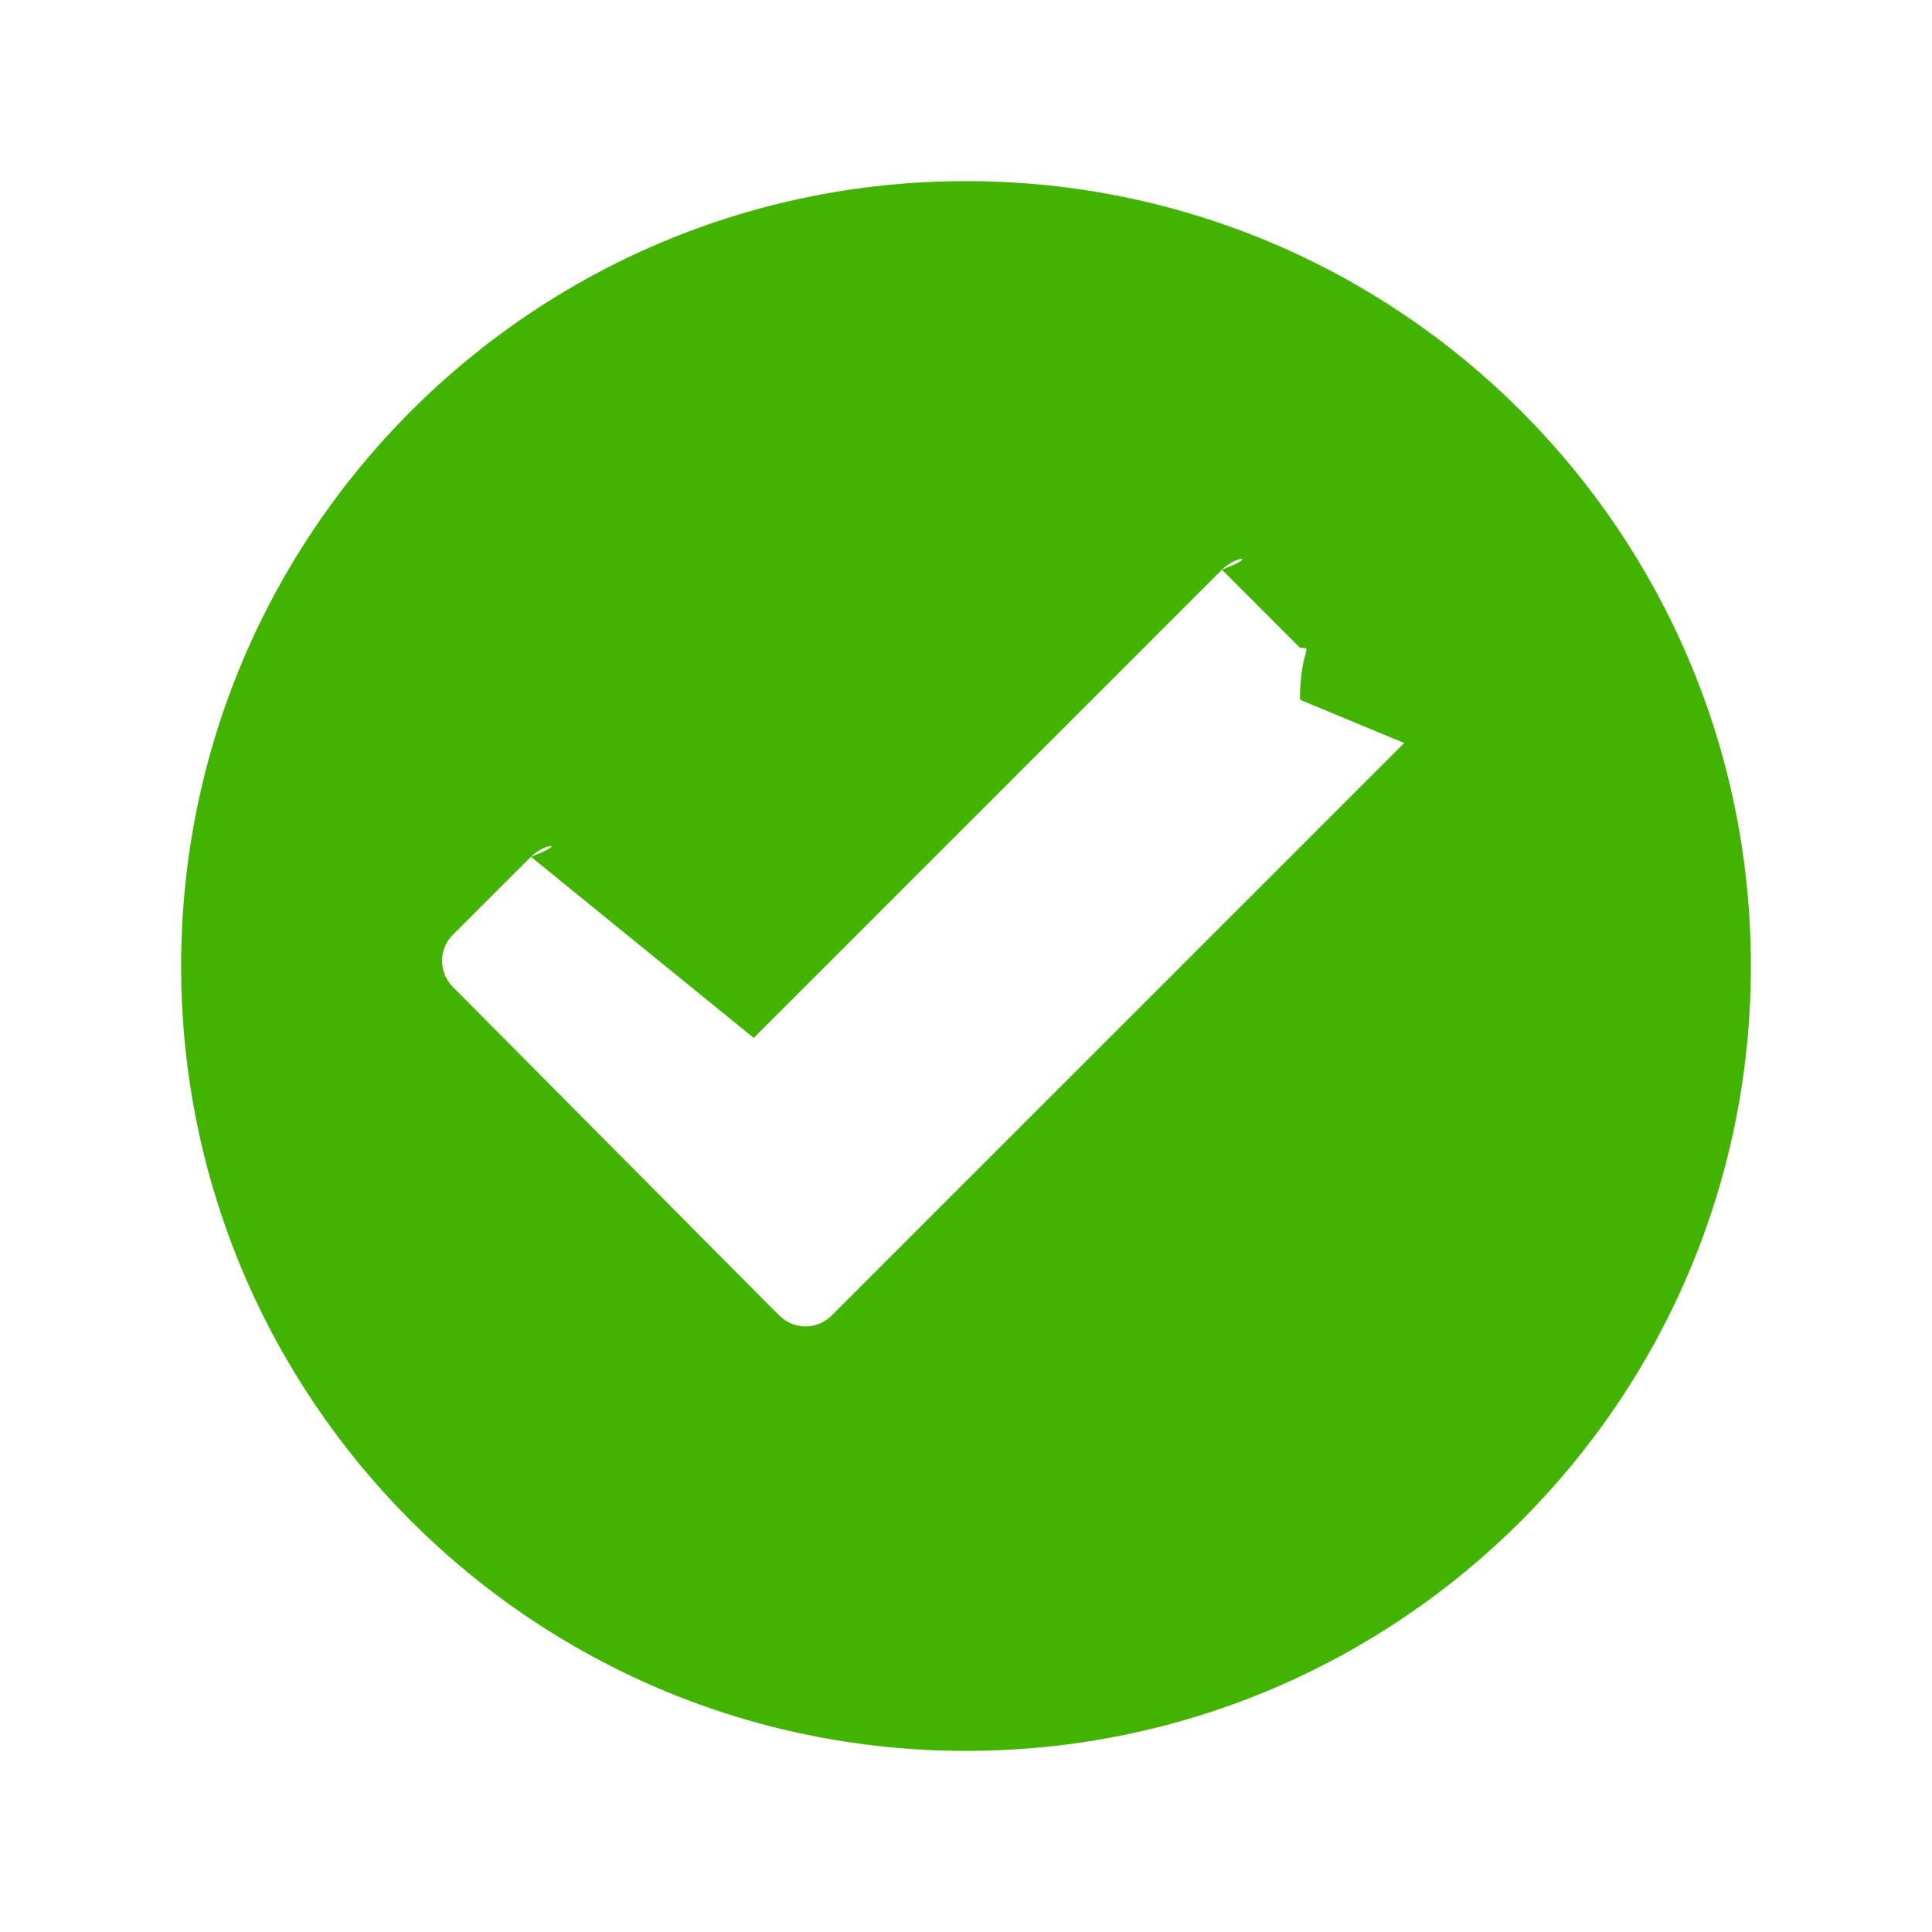
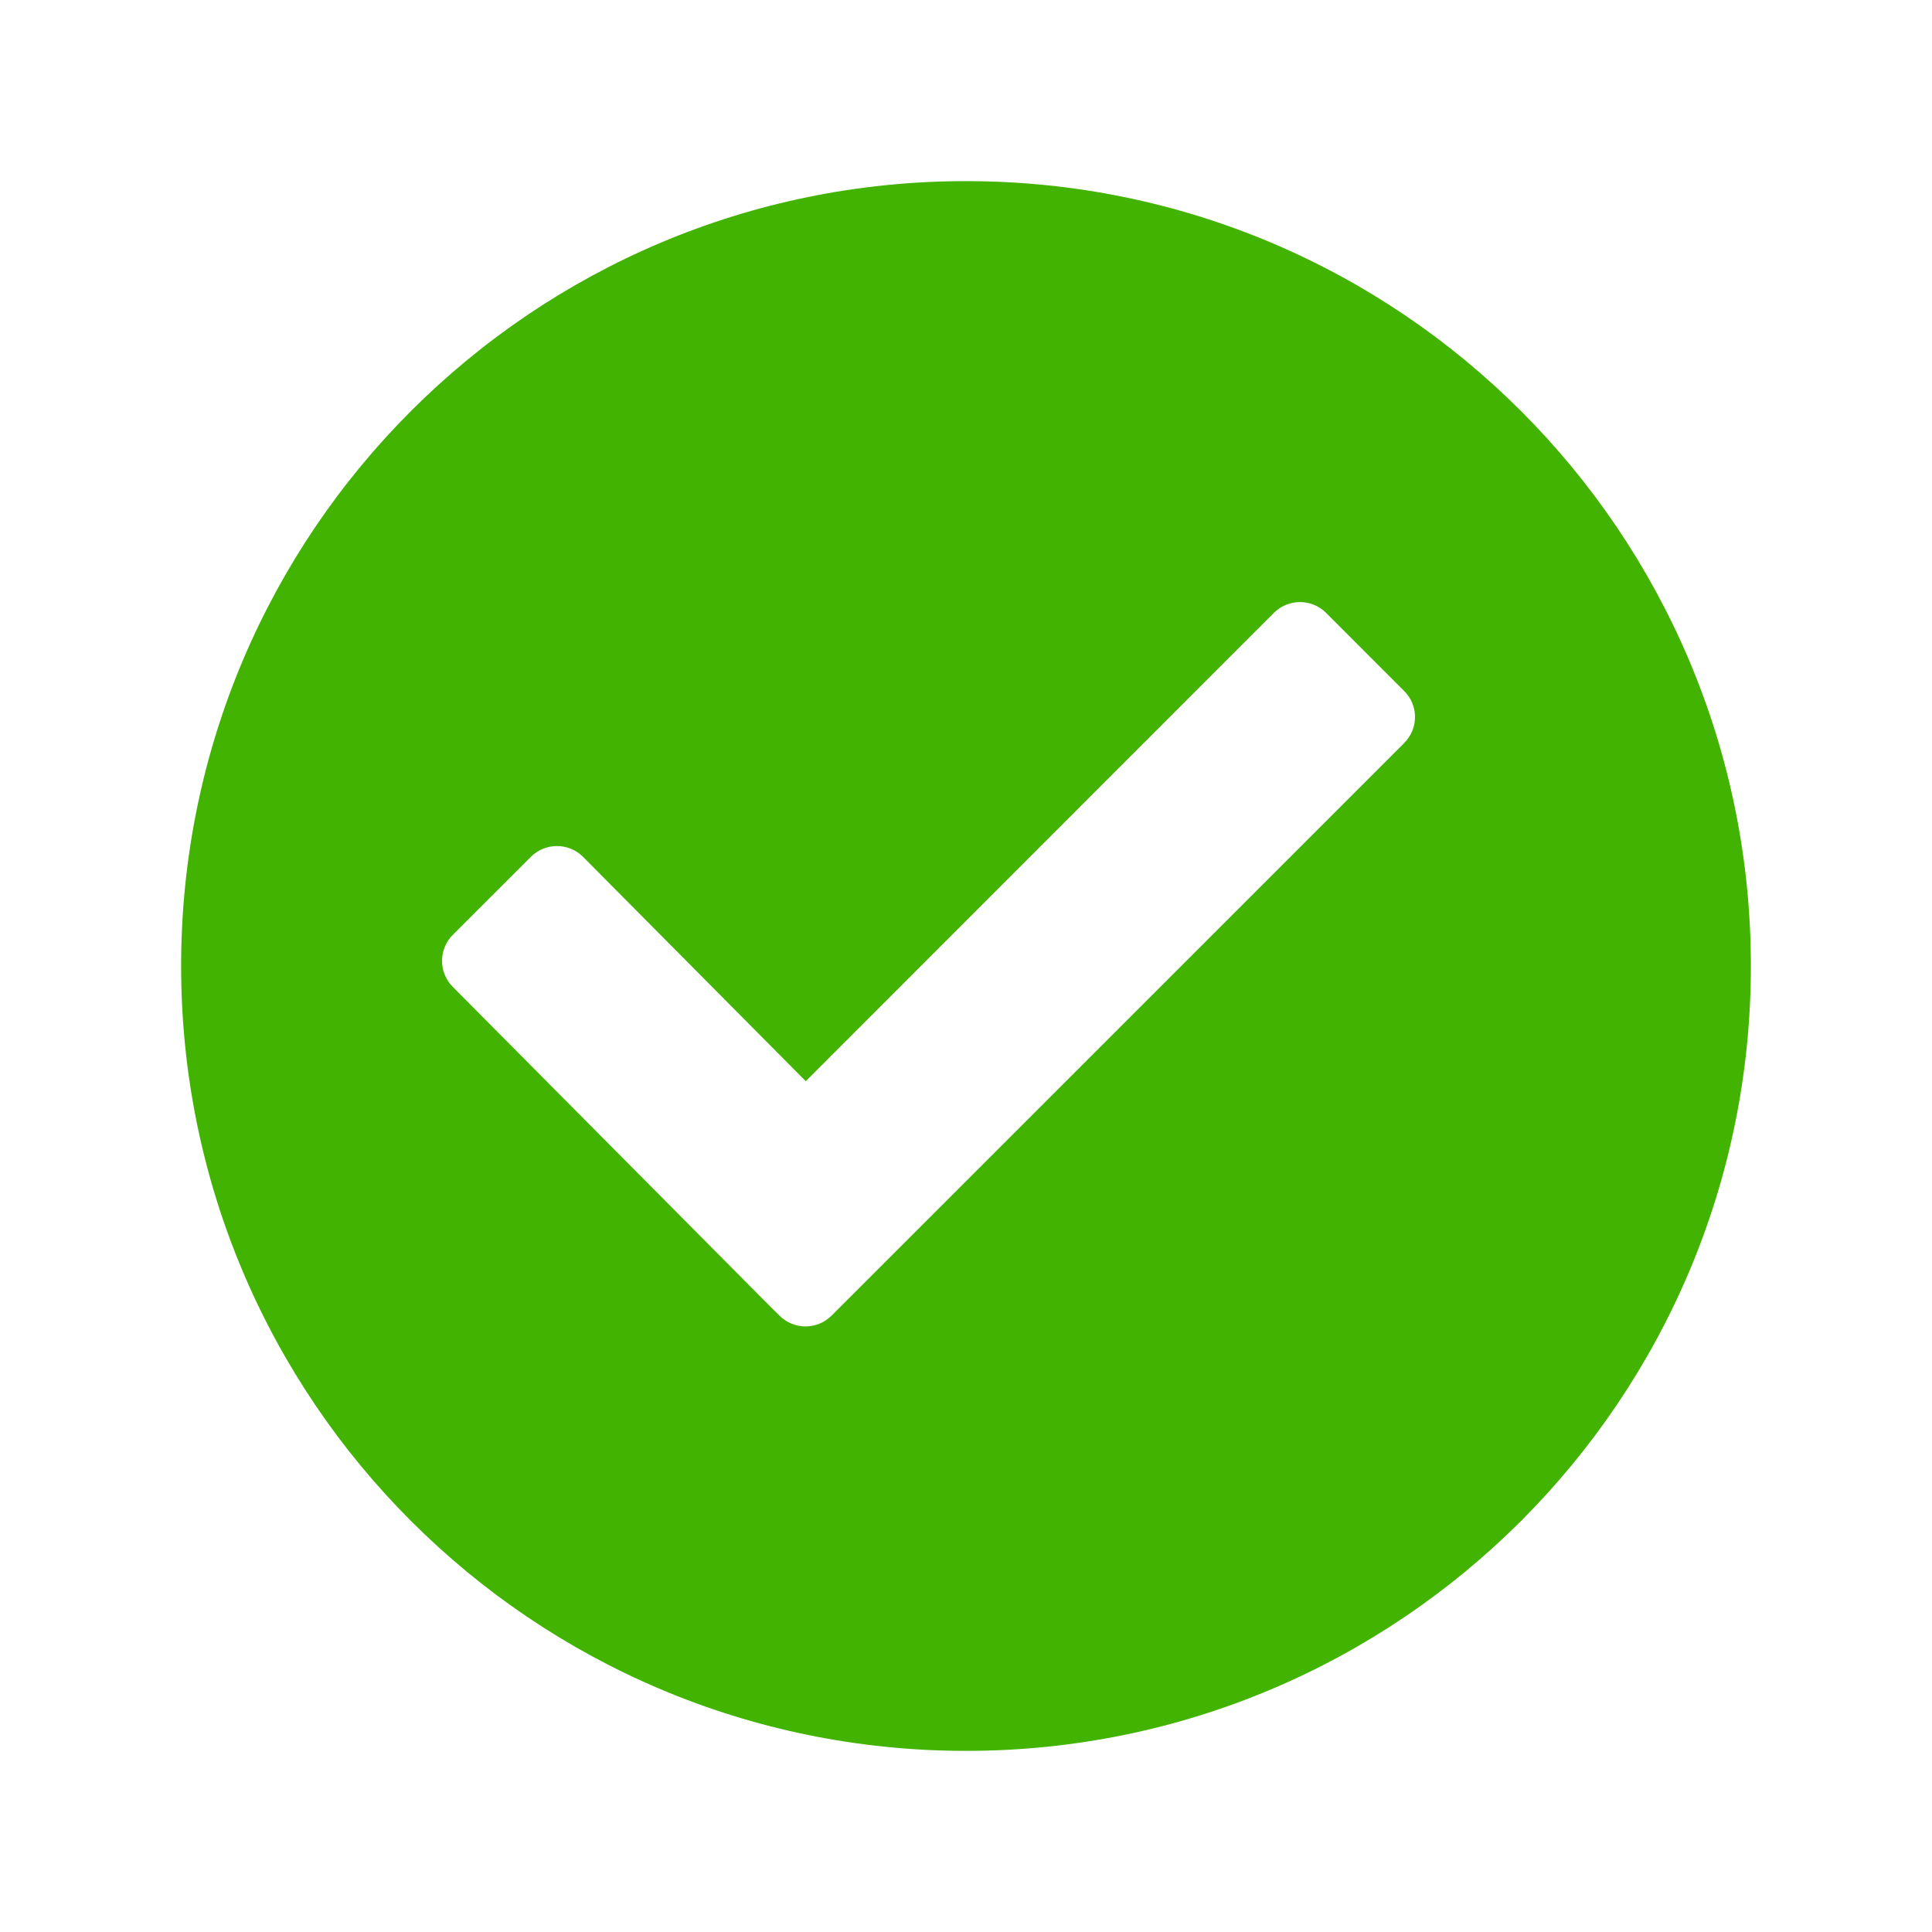
<svg xmlns="http://www.w3.org/2000/svg" width="32" height="32" viewBox="0 0 32 32">
-   <path fill="#42B300" d="M16 3C8.82 3 3 8.82 3 16s5.82 13 13 13 13-5.82 13-13S23.18 3 16 3zm7.258 9.307l-9.486 9.485c-.238.237-.623.237-.86 0l-.192-.19-5.22-5.256c-.238-.238-.238-.624 0-.862l1.294-1.293c.238-.237.624-.237 0 0l3.69 3 7.755-7.755c.237-.238.623-.238 0 0l1.293 1.294c.24 0 0 0 0 .86z" />
+   <path fill="#42B300" d="M16 3C8.82 3 3 8.82 3 16s5.82 13 13 13 13-5.82 13-13S23.18 3 16 3zm7.258 9.307l-9.486 9.485c-.238.237-.623.237-.86 0l-.192-.19-5.22-5.256c-.238-.238-.238-.624 0-.862l1.294-1.293c.238-.237.624-.237.862 0l3.69 3.717L21.1 10.15c.24-.237.625-.237.863 0l1.294 1.295c.24.237.24.623 0 .862z" />
</svg>
